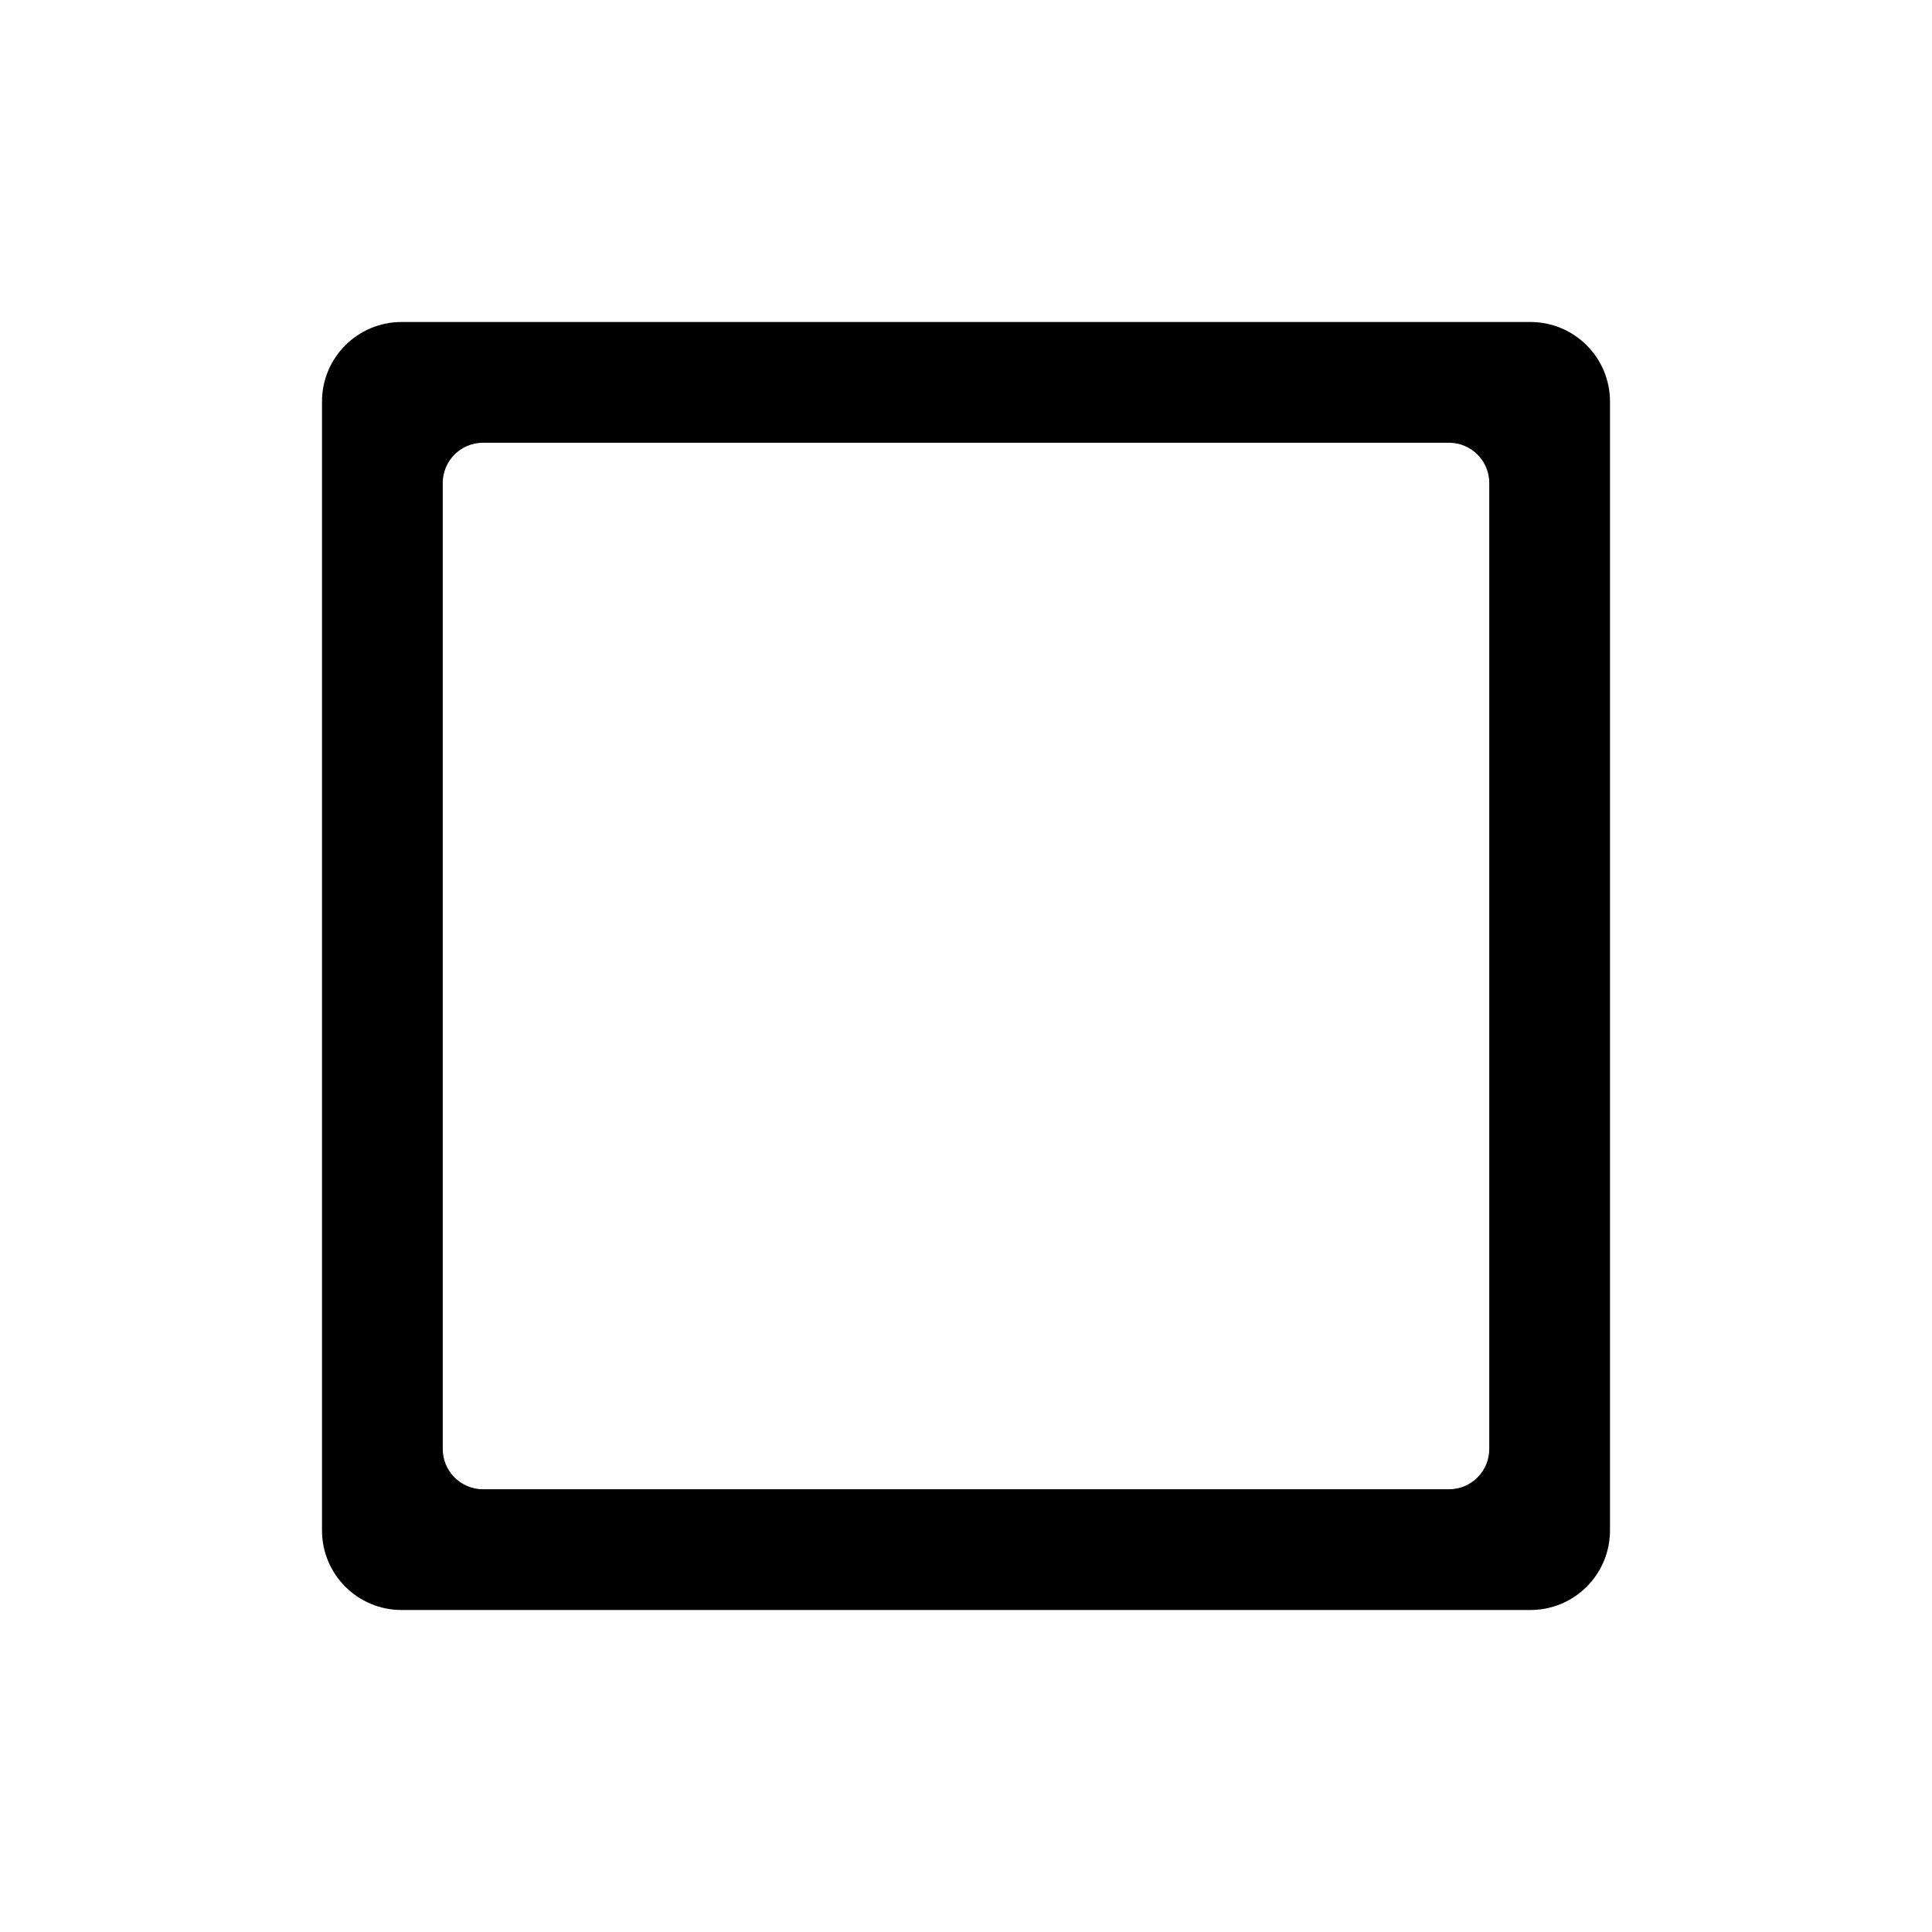
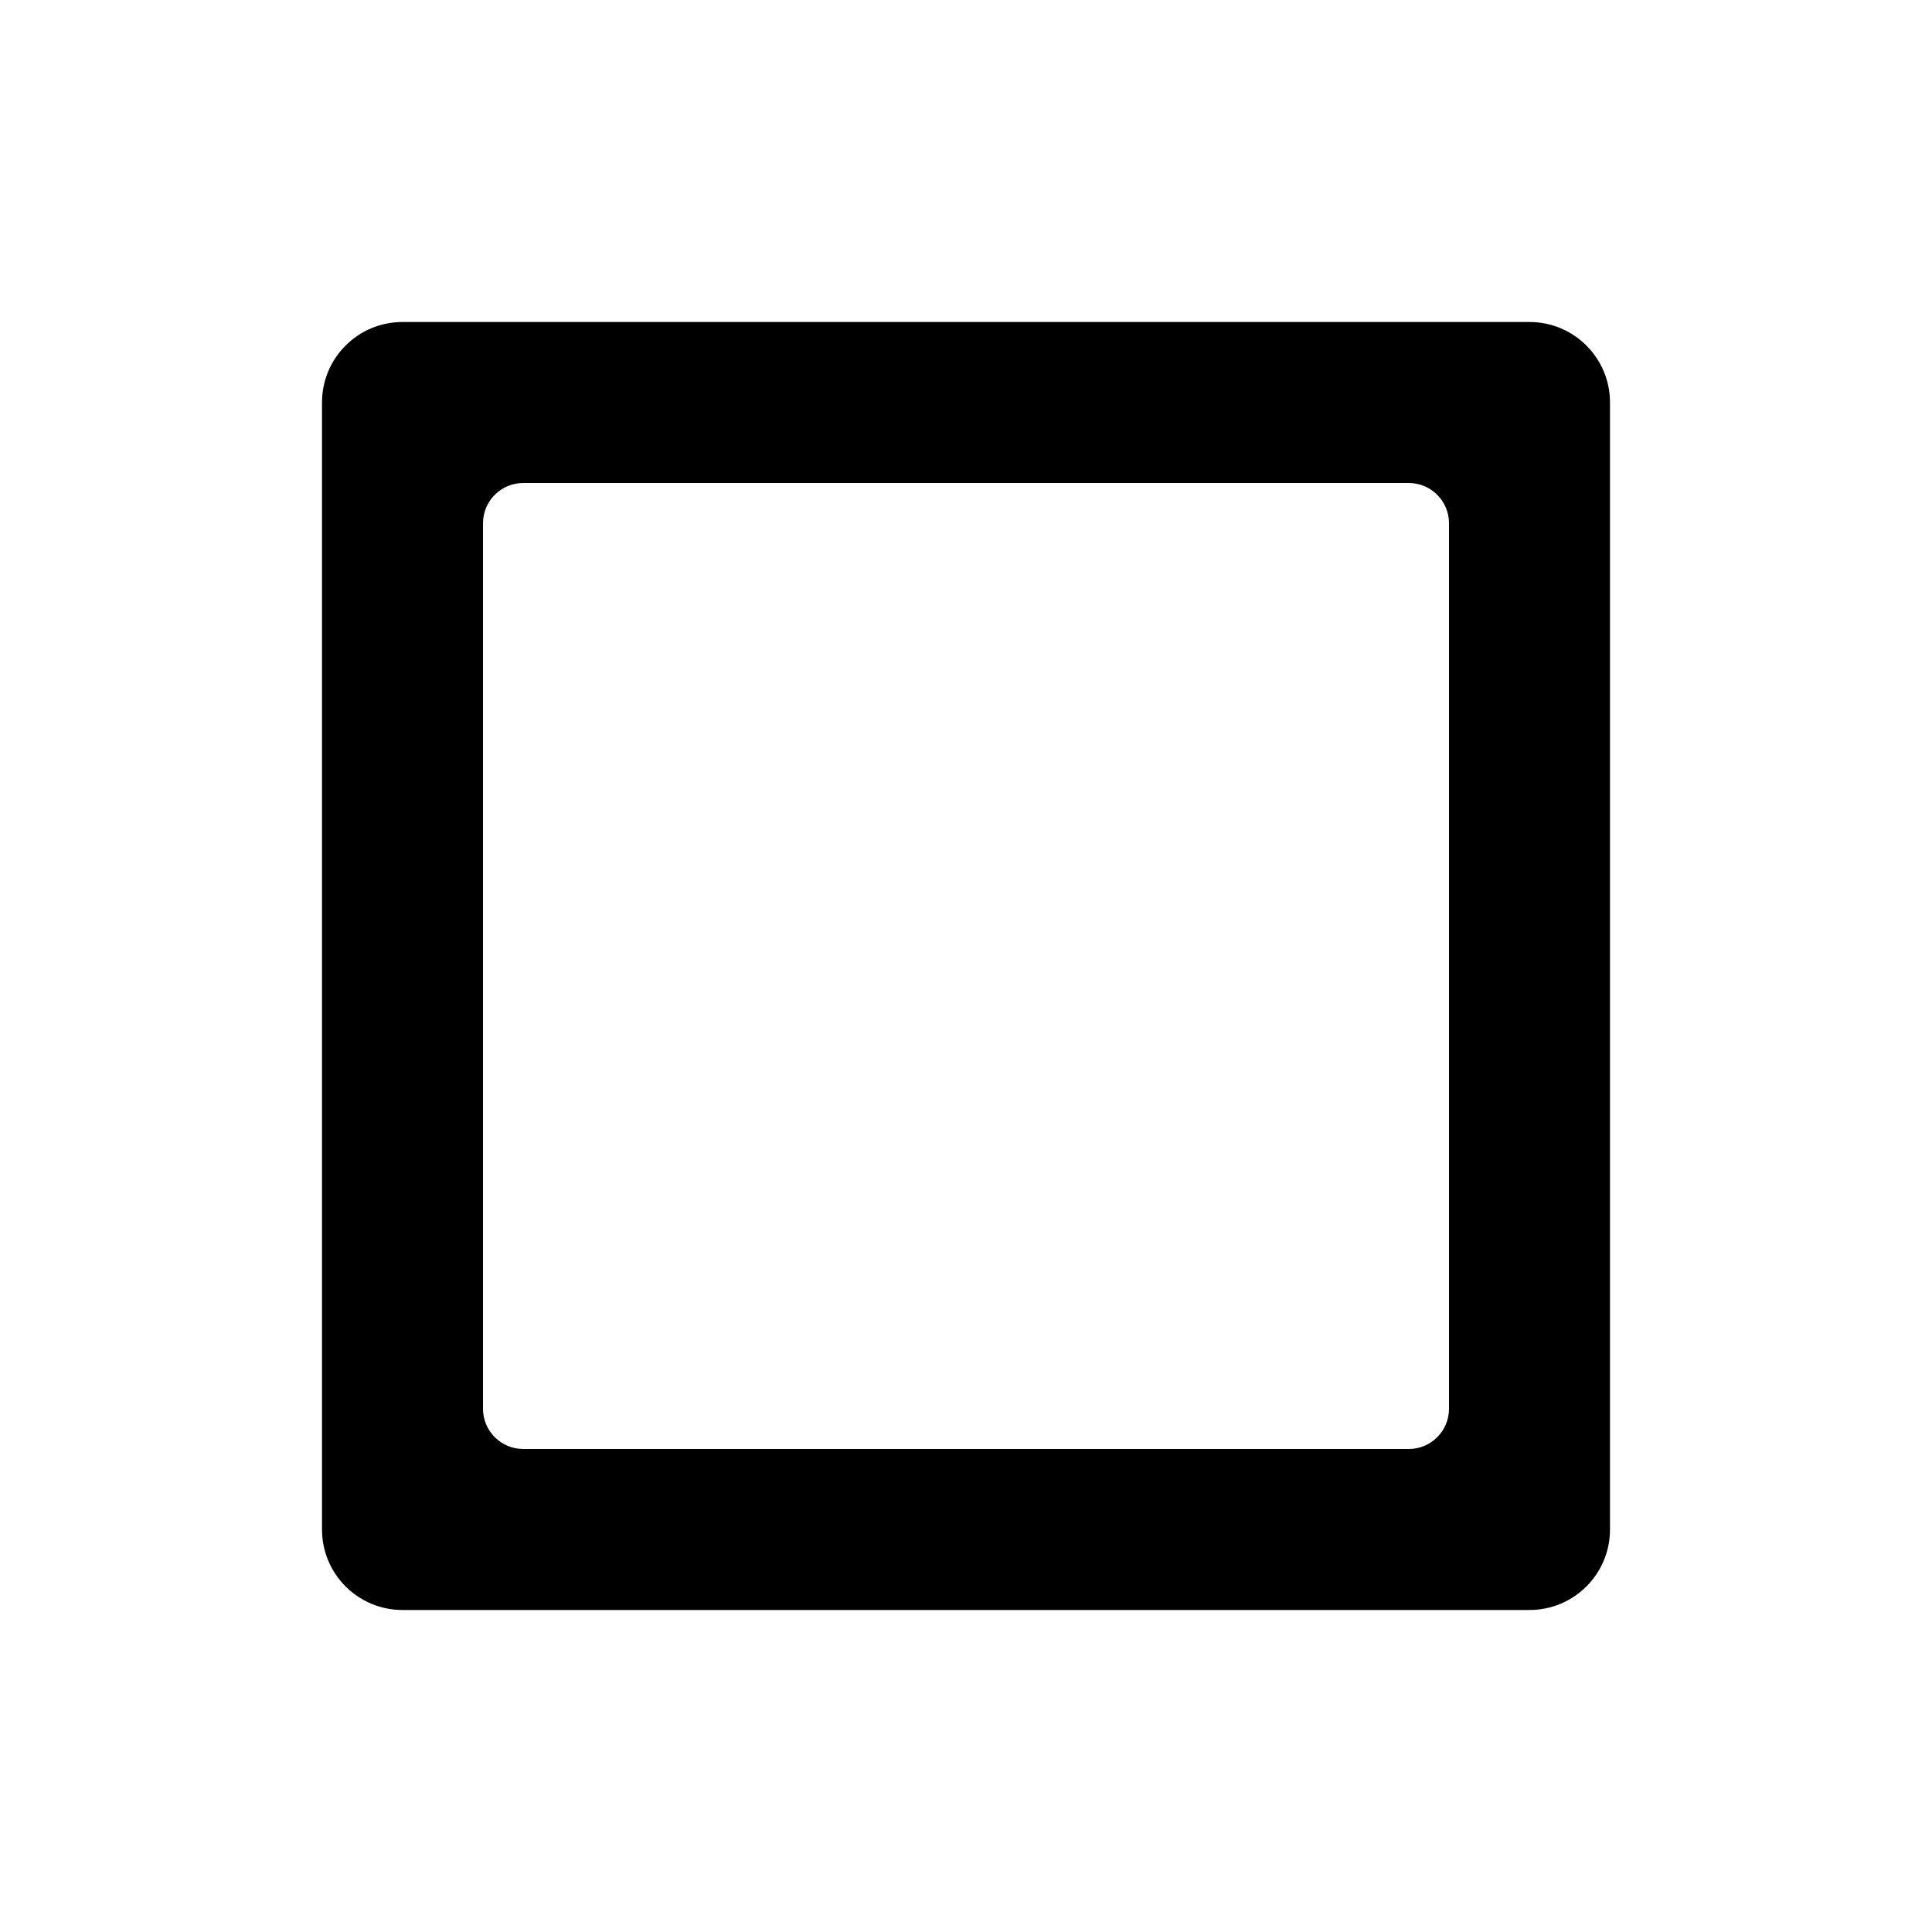
<svg xmlns="http://www.w3.org/2000/svg" width="48" height="48" id="svg5148" version="1.1" viewBox="0 0 48 48">
  <defs id="defs5150" />
  <g id="layer1">
-     <path style="color:#000000;font-style:normal;font-variant:normal;font-weight:normal;font-stretch:normal;font-size:medium;line-height:normal;font-family:sans-serif;text-indent:0;text-align:start;text-decoration:none;text-decoration-line:none;text-decoration-style:solid;text-decoration-color:#000000;letter-spacing:normal;word-spacing:normal;text-transform:none;direction:ltr;block-progression:tb;writing-mode:lr-tb;baseline-shift:baseline;text-anchor:start;white-space:normal;clip-rule:nonzero;display:inline;overflow:visible;visibility:visible;opacity:1;isolation:auto;mix-blend-mode:normal;color-interpolation:sRGB;color-interpolation-filters:linearRGB;solid-color:#000000;solid-opacity:1;fill:#000000;fill-opacity:1;fill-rule:nonzero;stroke:none;stroke-width:3.951;stroke-linecap:round;stroke-linejoin:round;stroke-miterlimit:4;stroke-dasharray:none;stroke-dashoffset:0;stroke-opacity:1;marker:none;color-rendering:auto;image-rendering:auto;shape-rendering:auto;text-rendering:auto;enable-background:accumulate" d="M 9.977,8 C 8.885,8 8,8.885 8,9.977 L 8,38.023 C 8,39.115 8.885,40 9.977,40 L 38.023,40 C 39.115,40 40,39.115 40,38.023 L 40,9.977 C 40,8.885 39.115,8 38.023,8 Z M 12,11 36,11 c 0.552,5.5e-5 1,0.448 1,1 l 0,24 c -5.5e-5,0.552 -0.448,1 -1,1 l -24,0 c -0.552,-5.5e-5 -1,-0.448 -1,-1 l 0,-24 c 5.5e-5,-0.552 0.448,-1 1,-1 z" id="rect4182" />
+     <path style="color:#000000;font-style:normal;font-variant:normal;font-weight:normal;font-stretch:normal;font-size:medium;line-height:normal;font-family:sans-serif;text-indent:0;text-align:start;text-decoration:none;text-decoration-line:none;text-decoration-style:solid;text-decoration-color:#000000;letter-spacing:normal;word-spacing:normal;text-transform:none;direction:ltr;block-progression:tb;writing-mode:lr-tb;baseline-shift:baseline;text-anchor:start;white-space:normal;clip-rule:nonzero;display:inline;overflow:visible;visibility:visible;opacity:1;isolation:auto;mix-blend-mode:normal;color-interpolation:sRGB;color-interpolation-filters:linearRGB;solid-color:#000000;solid-opacity:1;fill:#000000;fill-opacity:1;fill-rule:nonzero;stroke:none;stroke-width:4;stroke-linecap:round;stroke-linejoin:round;stroke-miterlimit:4;stroke-dasharray:none;stroke-dashoffset:0;stroke-opacity:1;marker:none;color-rendering:auto;image-rendering:auto;shape-rendering:auto;text-rendering:auto;enable-background:accumulate" d="M 10 8 C 8.895 8 8 8.895 8 10 L 8 38 C 8 39.105 8.895 40 10 40 L 38 40 C 39.105 40 40 39.105 40 38 L 40 10 C 40 8.895 39.105 8 38 8 L 10 8 z M 13 12 L 35 12 A 1 1 0 0 1 36 13 L 36 35 A 1 1 0 0 1 35 36 L 13 36 A 1 1 0 0 1 12 35 L 12 13 A 1 1 0 0 1 13 12 z " id="rect4135" />
  </g>
</svg>
